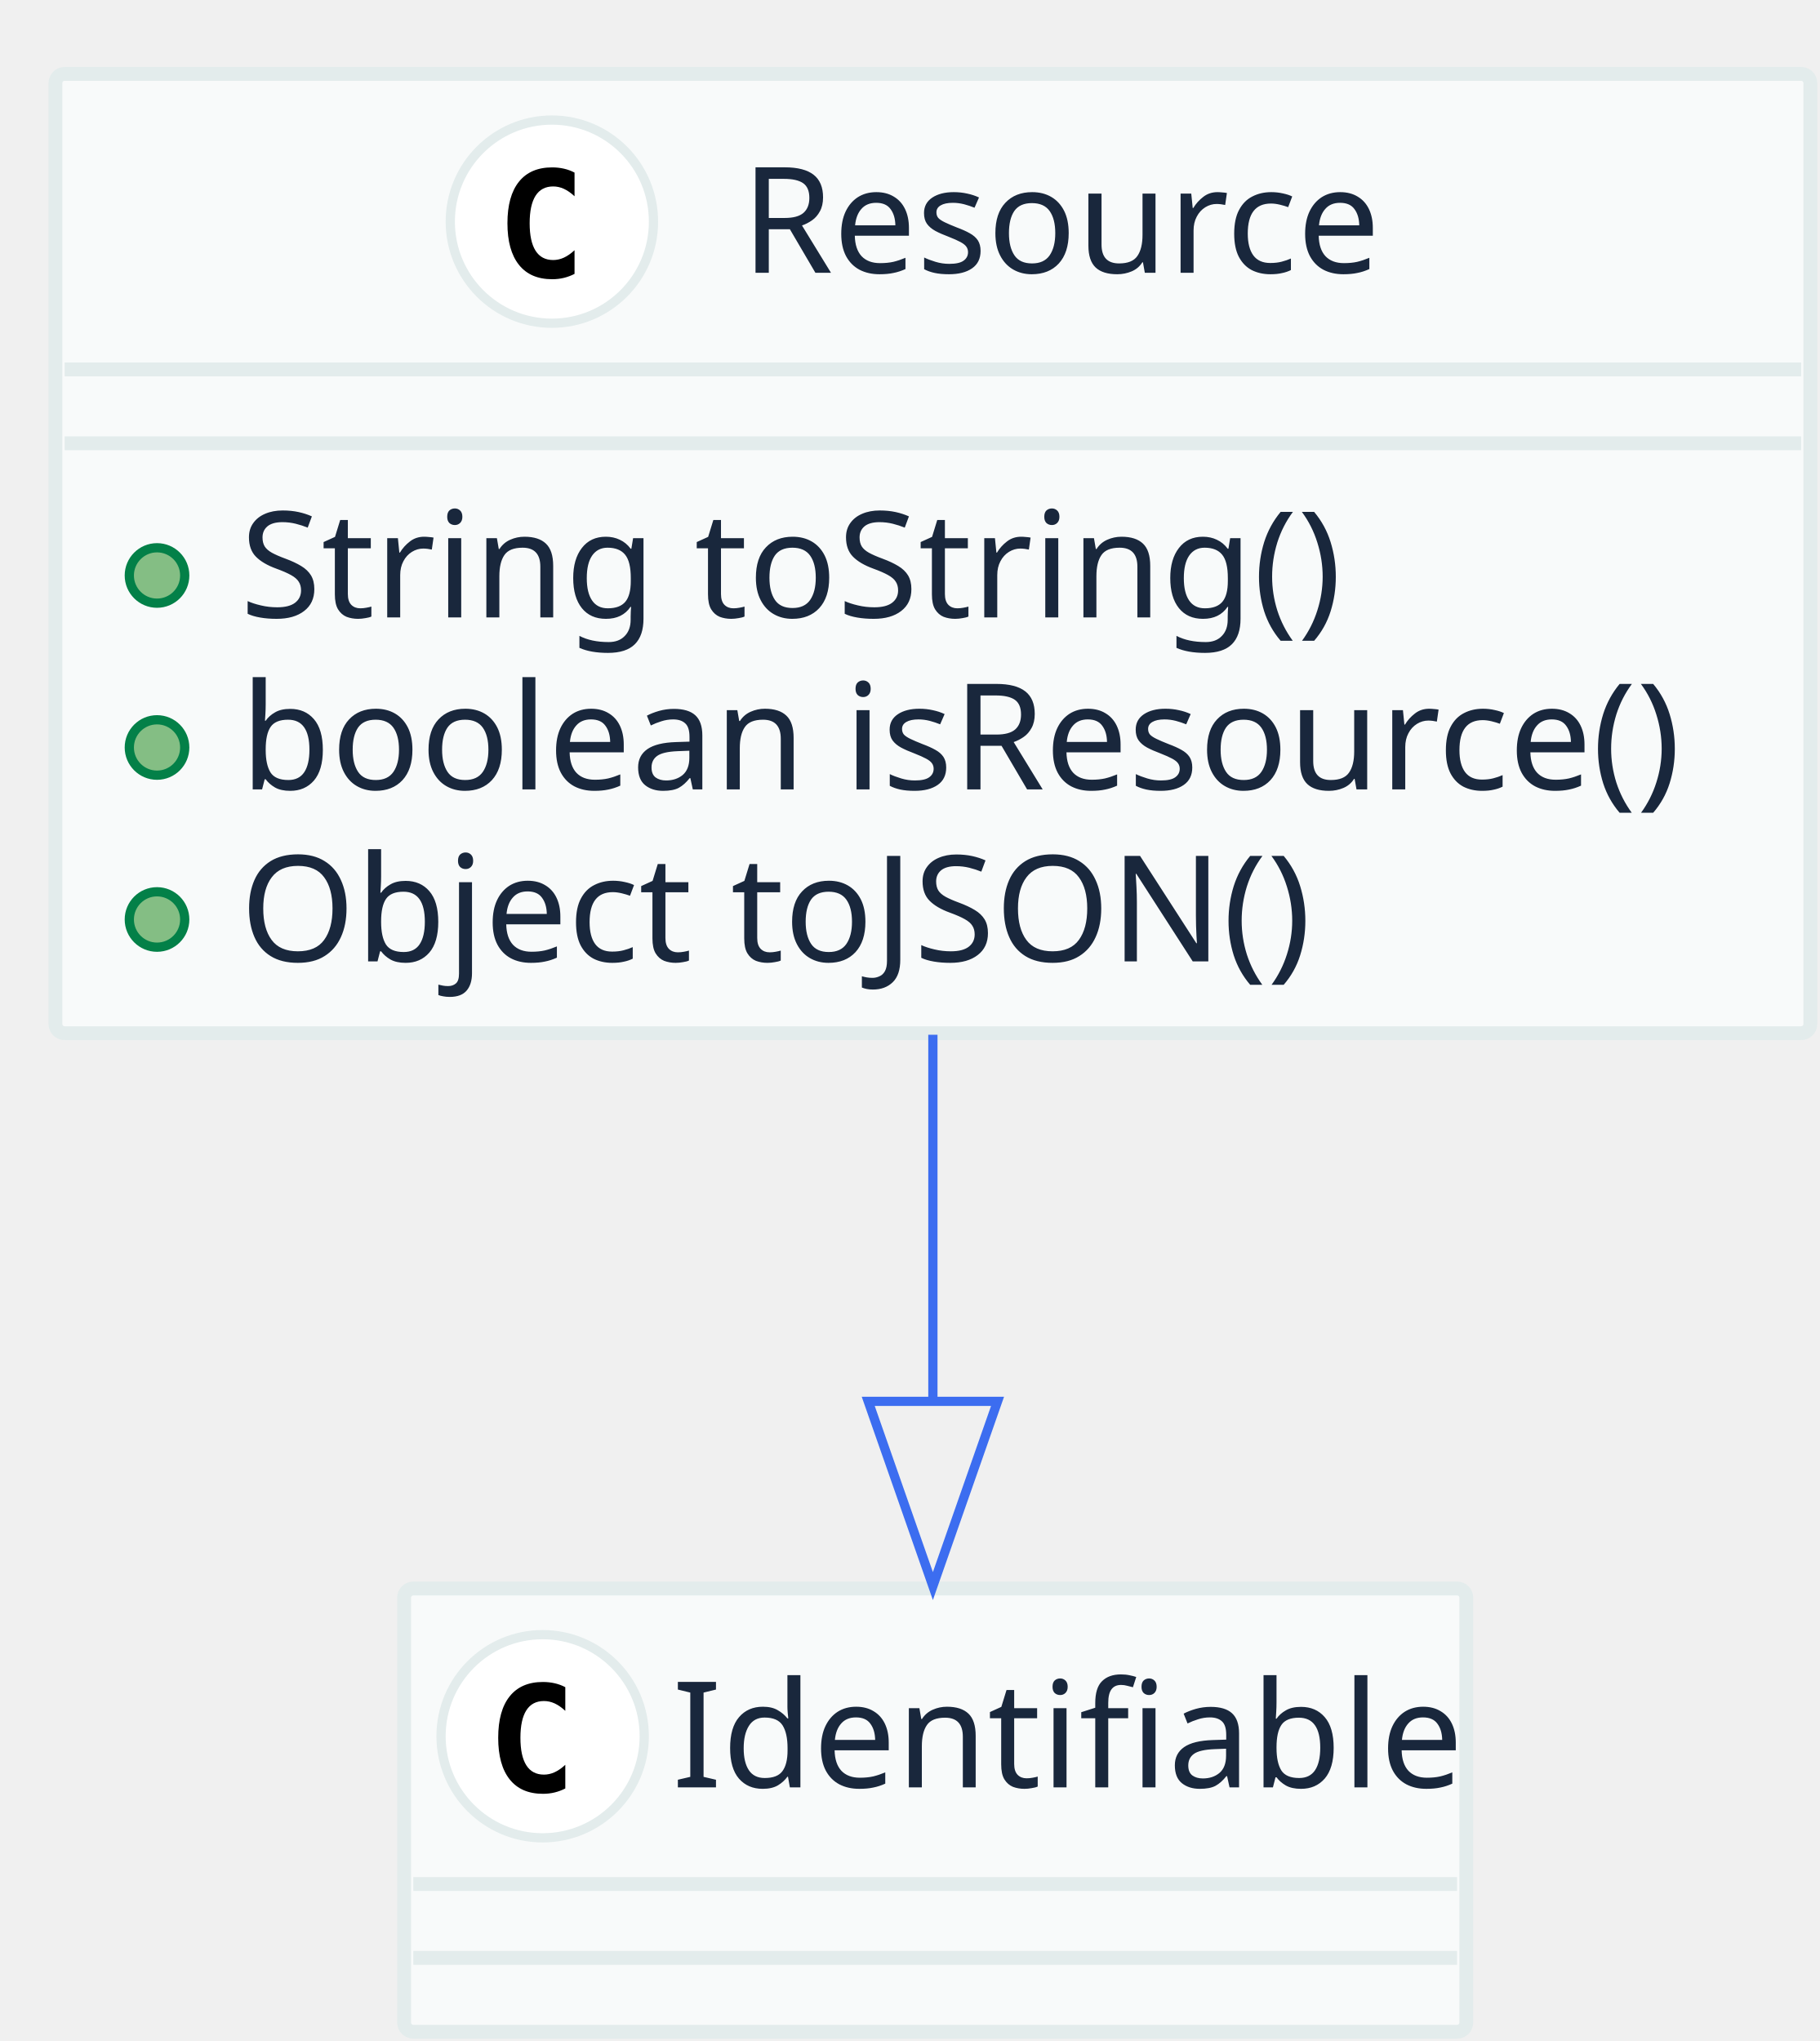
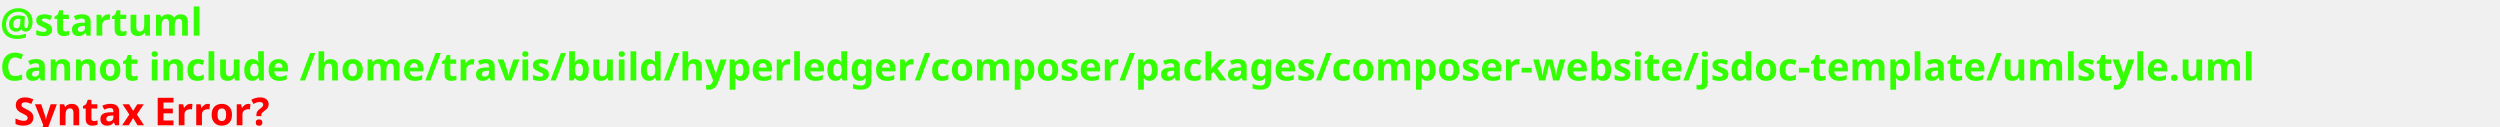
- <svg xmlns="http://www.w3.org/2000/svg" contentScriptType="application/ecmascript" contentStyleType="text/css" height="221px" preserveAspectRatio="none" style="width:197px;height:221px;" version="1.1" viewBox="0 0 197 221" width="197px" zoomAndPan="magnify">
+ <svg xmlns="http://www.w3.org/2000/svg" contentScriptType="application/ecmascript" contentStyleType="text/css" height="46px" preserveAspectRatio="none" style="width:910px;height:46px;background:#000000;" version="1.1" viewBox="0 0 910 46" width="910px" zoomAndPan="magnify">
  <defs />
  <g>
-     <rect fill="#F8FAFA" height="103.875" rx="1" ry="1" style="stroke: #E3ECEC; stroke-width: 1.5;" width="190" x="6" y="8" />
-     <ellipse cx="59.75" cy="24" fill="#FFFFFF" rx="11" ry="11" style="stroke: #E3ECEC; stroke-width: 1.0;" />
-     <path d="M62.203,29.656 Q61.656,29.938 61.055,30.086 Q60.453,30.234 59.781,30.234 Q57.422,30.234 56.18,28.672 Q54.938,27.109 54.938,24.172 Q54.938,21.234 56.18,19.68 Q57.422,18.125 59.781,18.125 Q60.453,18.125 61.062,18.266 Q61.672,18.406 62.203,18.688 L62.203,21.25 Q61.609,20.703 61.047,20.445 Q60.484,20.188 59.891,20.188 Q58.625,20.188 57.984,21.195 Q57.344,22.203 57.344,24.172 Q57.344,26.141 57.984,27.148 Q58.625,28.156 59.891,28.156 Q60.484,28.156 61.047,27.898 Q61.609,27.641 62.203,27.094 L62.203,29.656 Z " />
-     <text fill="#19273C" font-family="sans-serif" font-size="16" lengthAdjust="spacingAndGlyphs" textLength="74" x="80.25" y="29.539">Resource</text>
-     <line style="stroke: #E3ECEC; stroke-width: 1.5;" x1="7" x2="195" y1="40" y2="40" />
-     <line style="stroke: #E3ECEC; stroke-width: 1.5;" x1="7" x2="195" y1="48" y2="48" />
-     <ellipse cx="17" cy="62.312" fill="#84BE84" rx="3" ry="3" style="stroke: #038048; stroke-width: 1.0;" />
-     <text fill="#19273C" font-family="sans-serif" font-size="16" lengthAdjust="spacingAndGlyphs" textLength="125" x="26" y="66.852">String toString()</text>
-     <ellipse cx="17" cy="80.938" fill="#84BE84" rx="3" ry="3" style="stroke: #038048; stroke-width: 1.0;" />
-     <text fill="#19273C" font-family="sans-serif" font-size="16" lengthAdjust="spacingAndGlyphs" textLength="164" x="26" y="85.477">boolean isResource()</text>
-     <ellipse cx="17" cy="99.562" fill="#84BE84" rx="3" ry="3" style="stroke: #038048; stroke-width: 1.0;" />
-     <text fill="#19273C" font-family="sans-serif" font-size="16" lengthAdjust="spacingAndGlyphs" textLength="123" x="26" y="104.102">Object toJSON()</text>
-     <rect fill="#F8FAFA" height="48" rx="1" ry="1" style="stroke: #E3ECEC; stroke-width: 1.5;" width="115" x="43.75" y="172" />
-     <ellipse cx="58.75" cy="188" fill="#FFFFFF" rx="11" ry="11" style="stroke: #E3ECEC; stroke-width: 1.0;" />
-     <path d="M61.203,193.656 Q60.656,193.938 60.055,194.086 Q59.453,194.234 58.781,194.234 Q56.422,194.234 55.18,192.672 Q53.938,191.109 53.938,188.172 Q53.938,185.234 55.18,183.68 Q56.422,182.125 58.781,182.125 Q59.453,182.125 60.062,182.266 Q60.672,182.406 61.203,182.688 L61.203,185.25 Q60.609,184.703 60.047,184.445 Q59.484,184.188 58.891,184.188 Q57.625,184.188 56.984,185.195 Q56.344,186.203 56.344,188.172 Q56.344,190.141 56.984,191.148 Q57.625,192.156 58.891,192.156 Q59.484,192.156 60.047,191.898 Q60.609,191.641 61.203,191.094 L61.203,193.656 Z " />
-     <text fill="#19273C" font-family="sans-serif" font-size="16" lengthAdjust="spacingAndGlyphs" textLength="83" x="72.75" y="193.539">Identifiable</text>
-     <line style="stroke: #E3ECEC; stroke-width: 1.5;" x1="44.75" x2="157.75" y1="204" y2="204" />
-     <line style="stroke: #E3ECEC; stroke-width: 1.5;" x1="44.75" x2="157.75" y1="212" y2="212" />
-     <path d="M101,112.042 C101,125.053 101,138.917 101,151.512 " fill="none" style="stroke: #3C6DF0; stroke-width: 1.0;" />
-     <polygon fill="none" points="108,151.739,101,171.739,94,151.739,108,151.739" style="stroke: #3C6DF0; stroke-width: 1.0;" />
+     <text fill="#33FF02" font-family="sans-serif" font-size="14" font-weight="bold" lengthAdjust="spacingAndGlyphs" textLength="79" x="0" y="12.995">@startuml</text>
+     <text fill="#33FF02" font-family="sans-serif" font-size="14" font-weight="bold" lengthAdjust="spacingAndGlyphs" textLength="909" x="0" y="29.292">Cannot include /home/travis/build/hyperledger/composer/packages/composer-website/jsdoc-template/umlstyle.uml</text>
+     <text fill="#33FF02" font-family="sans-serif" font-size="14" font-weight="bold" lengthAdjust="spacingAndGlyphs" textLength="0" x="5" y="45.589" />
+     <text fill="#FF0000" font-family="sans-serif" font-size="14" font-weight="bold" lengthAdjust="spacingAndGlyphs" textLength="106" x="5" y="45.589">Syntax Error?</text>
  </g>
</svg>
